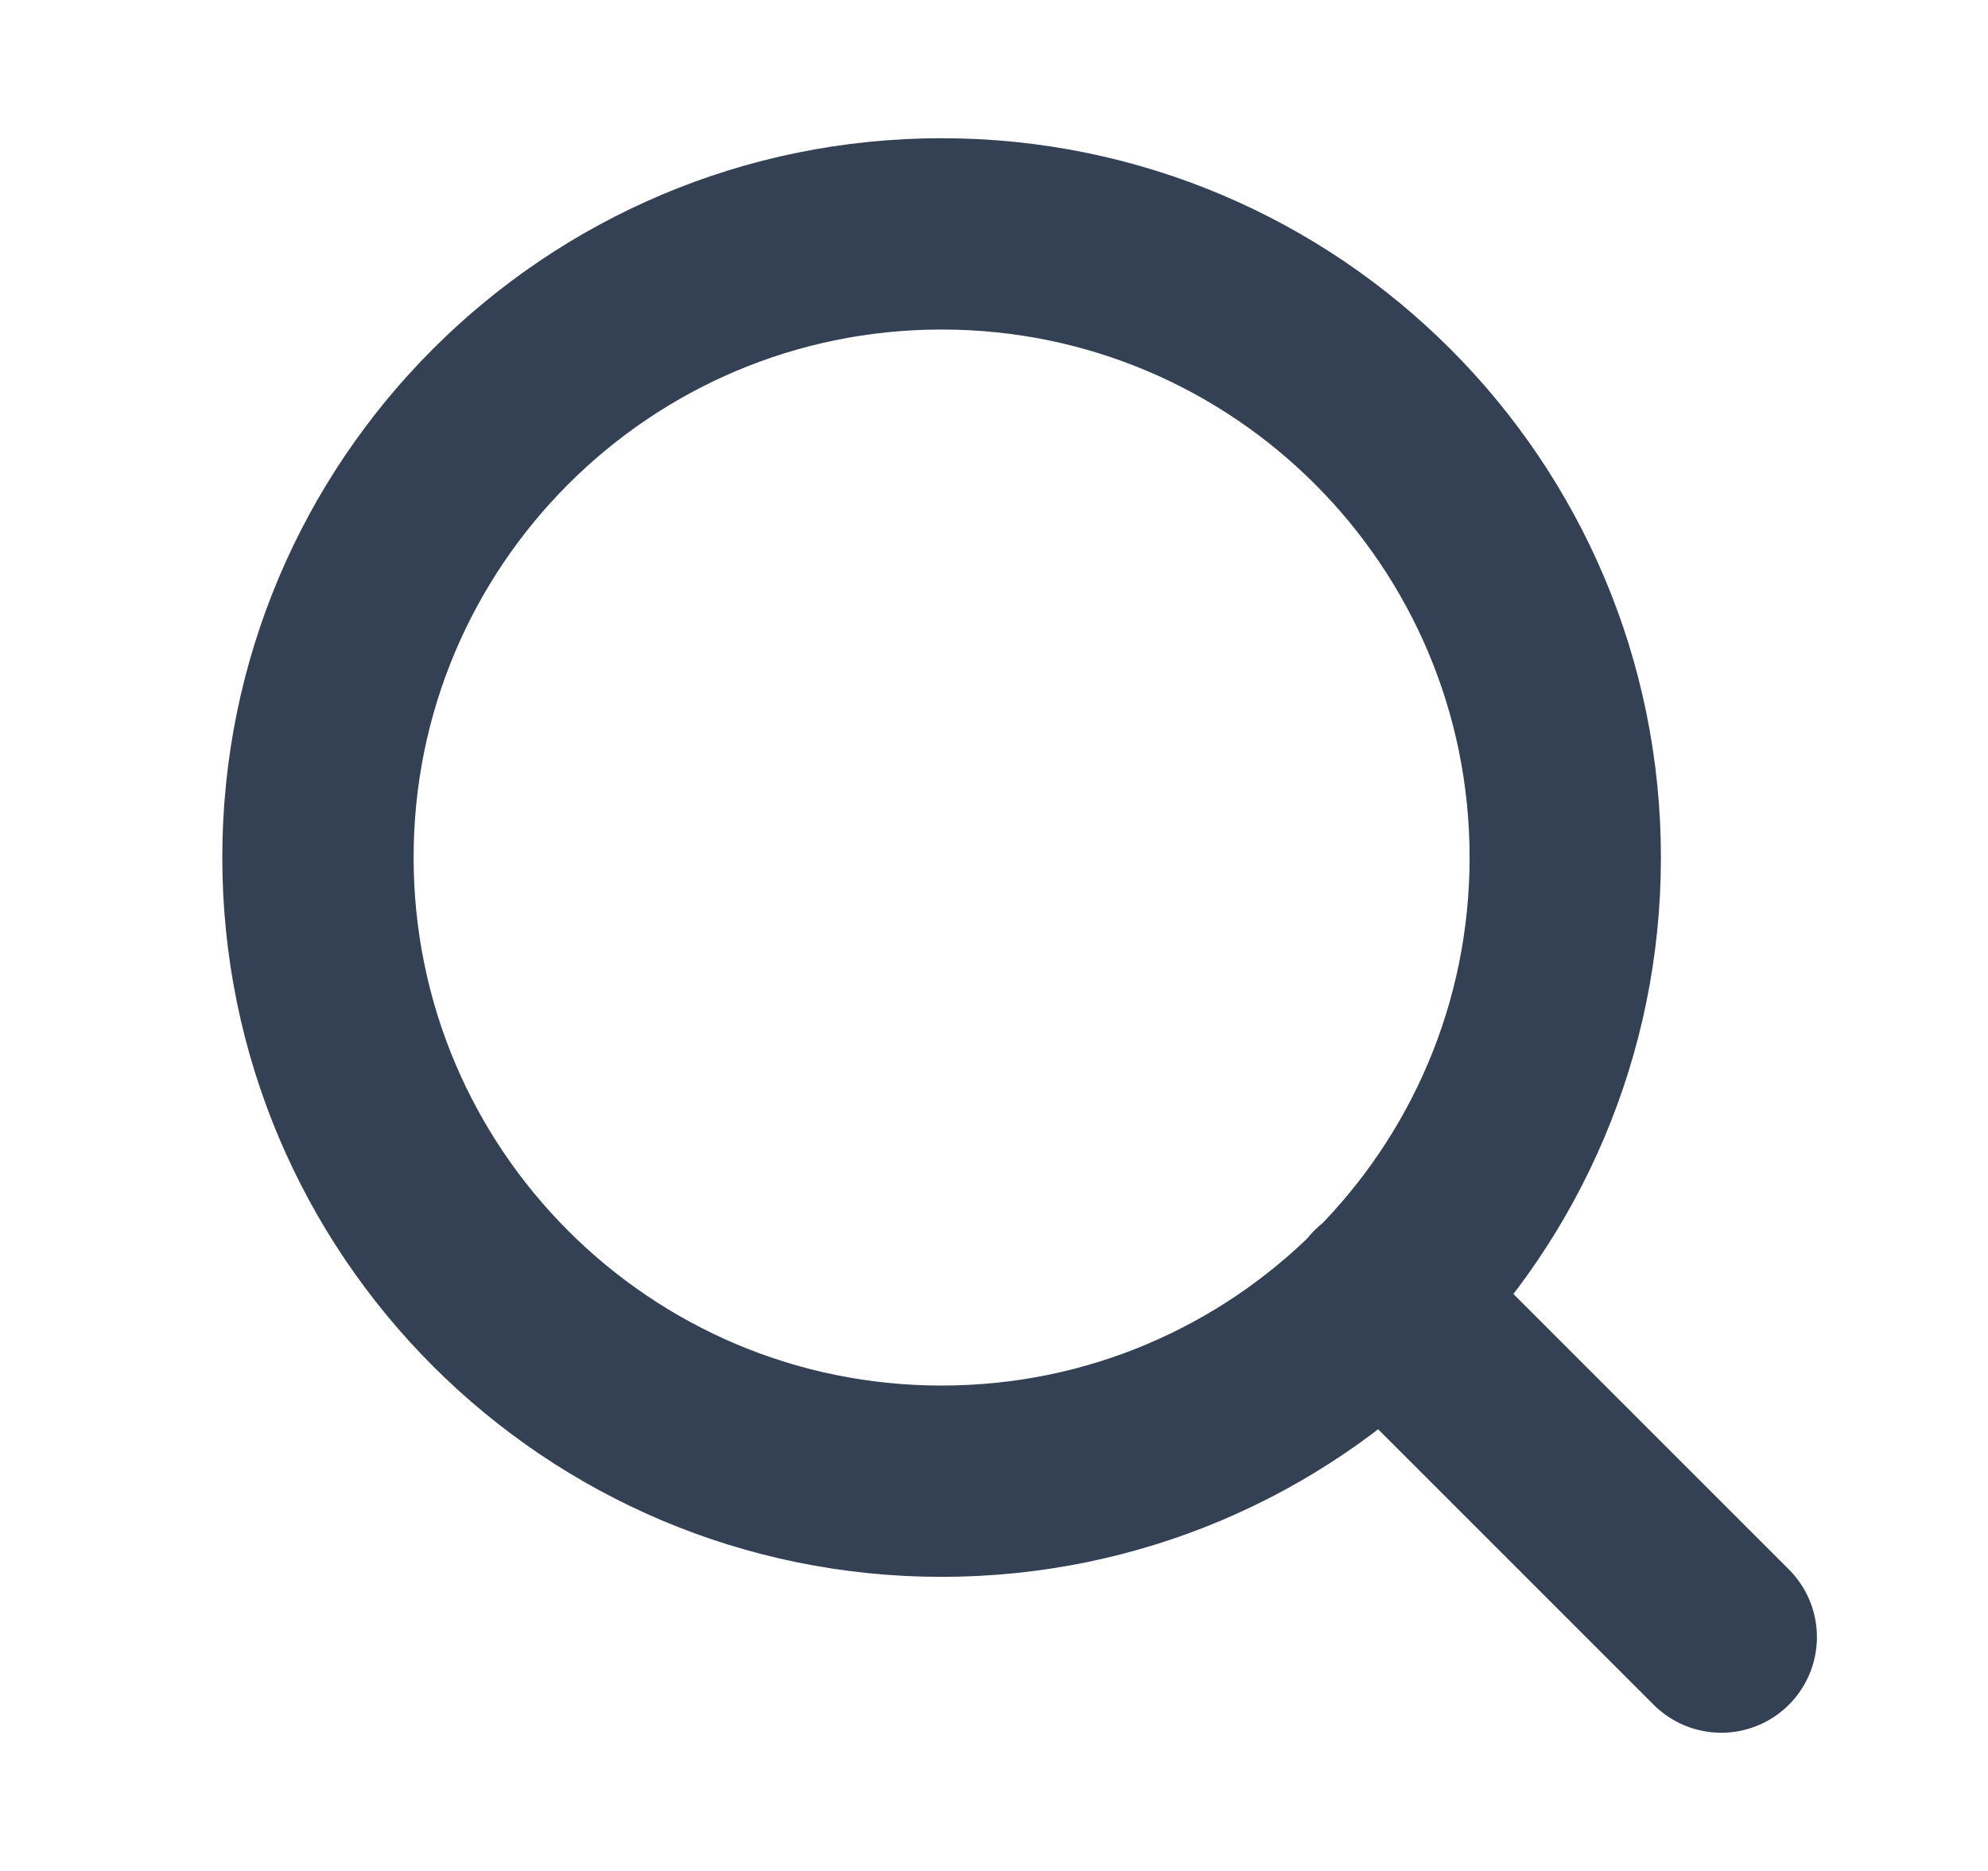
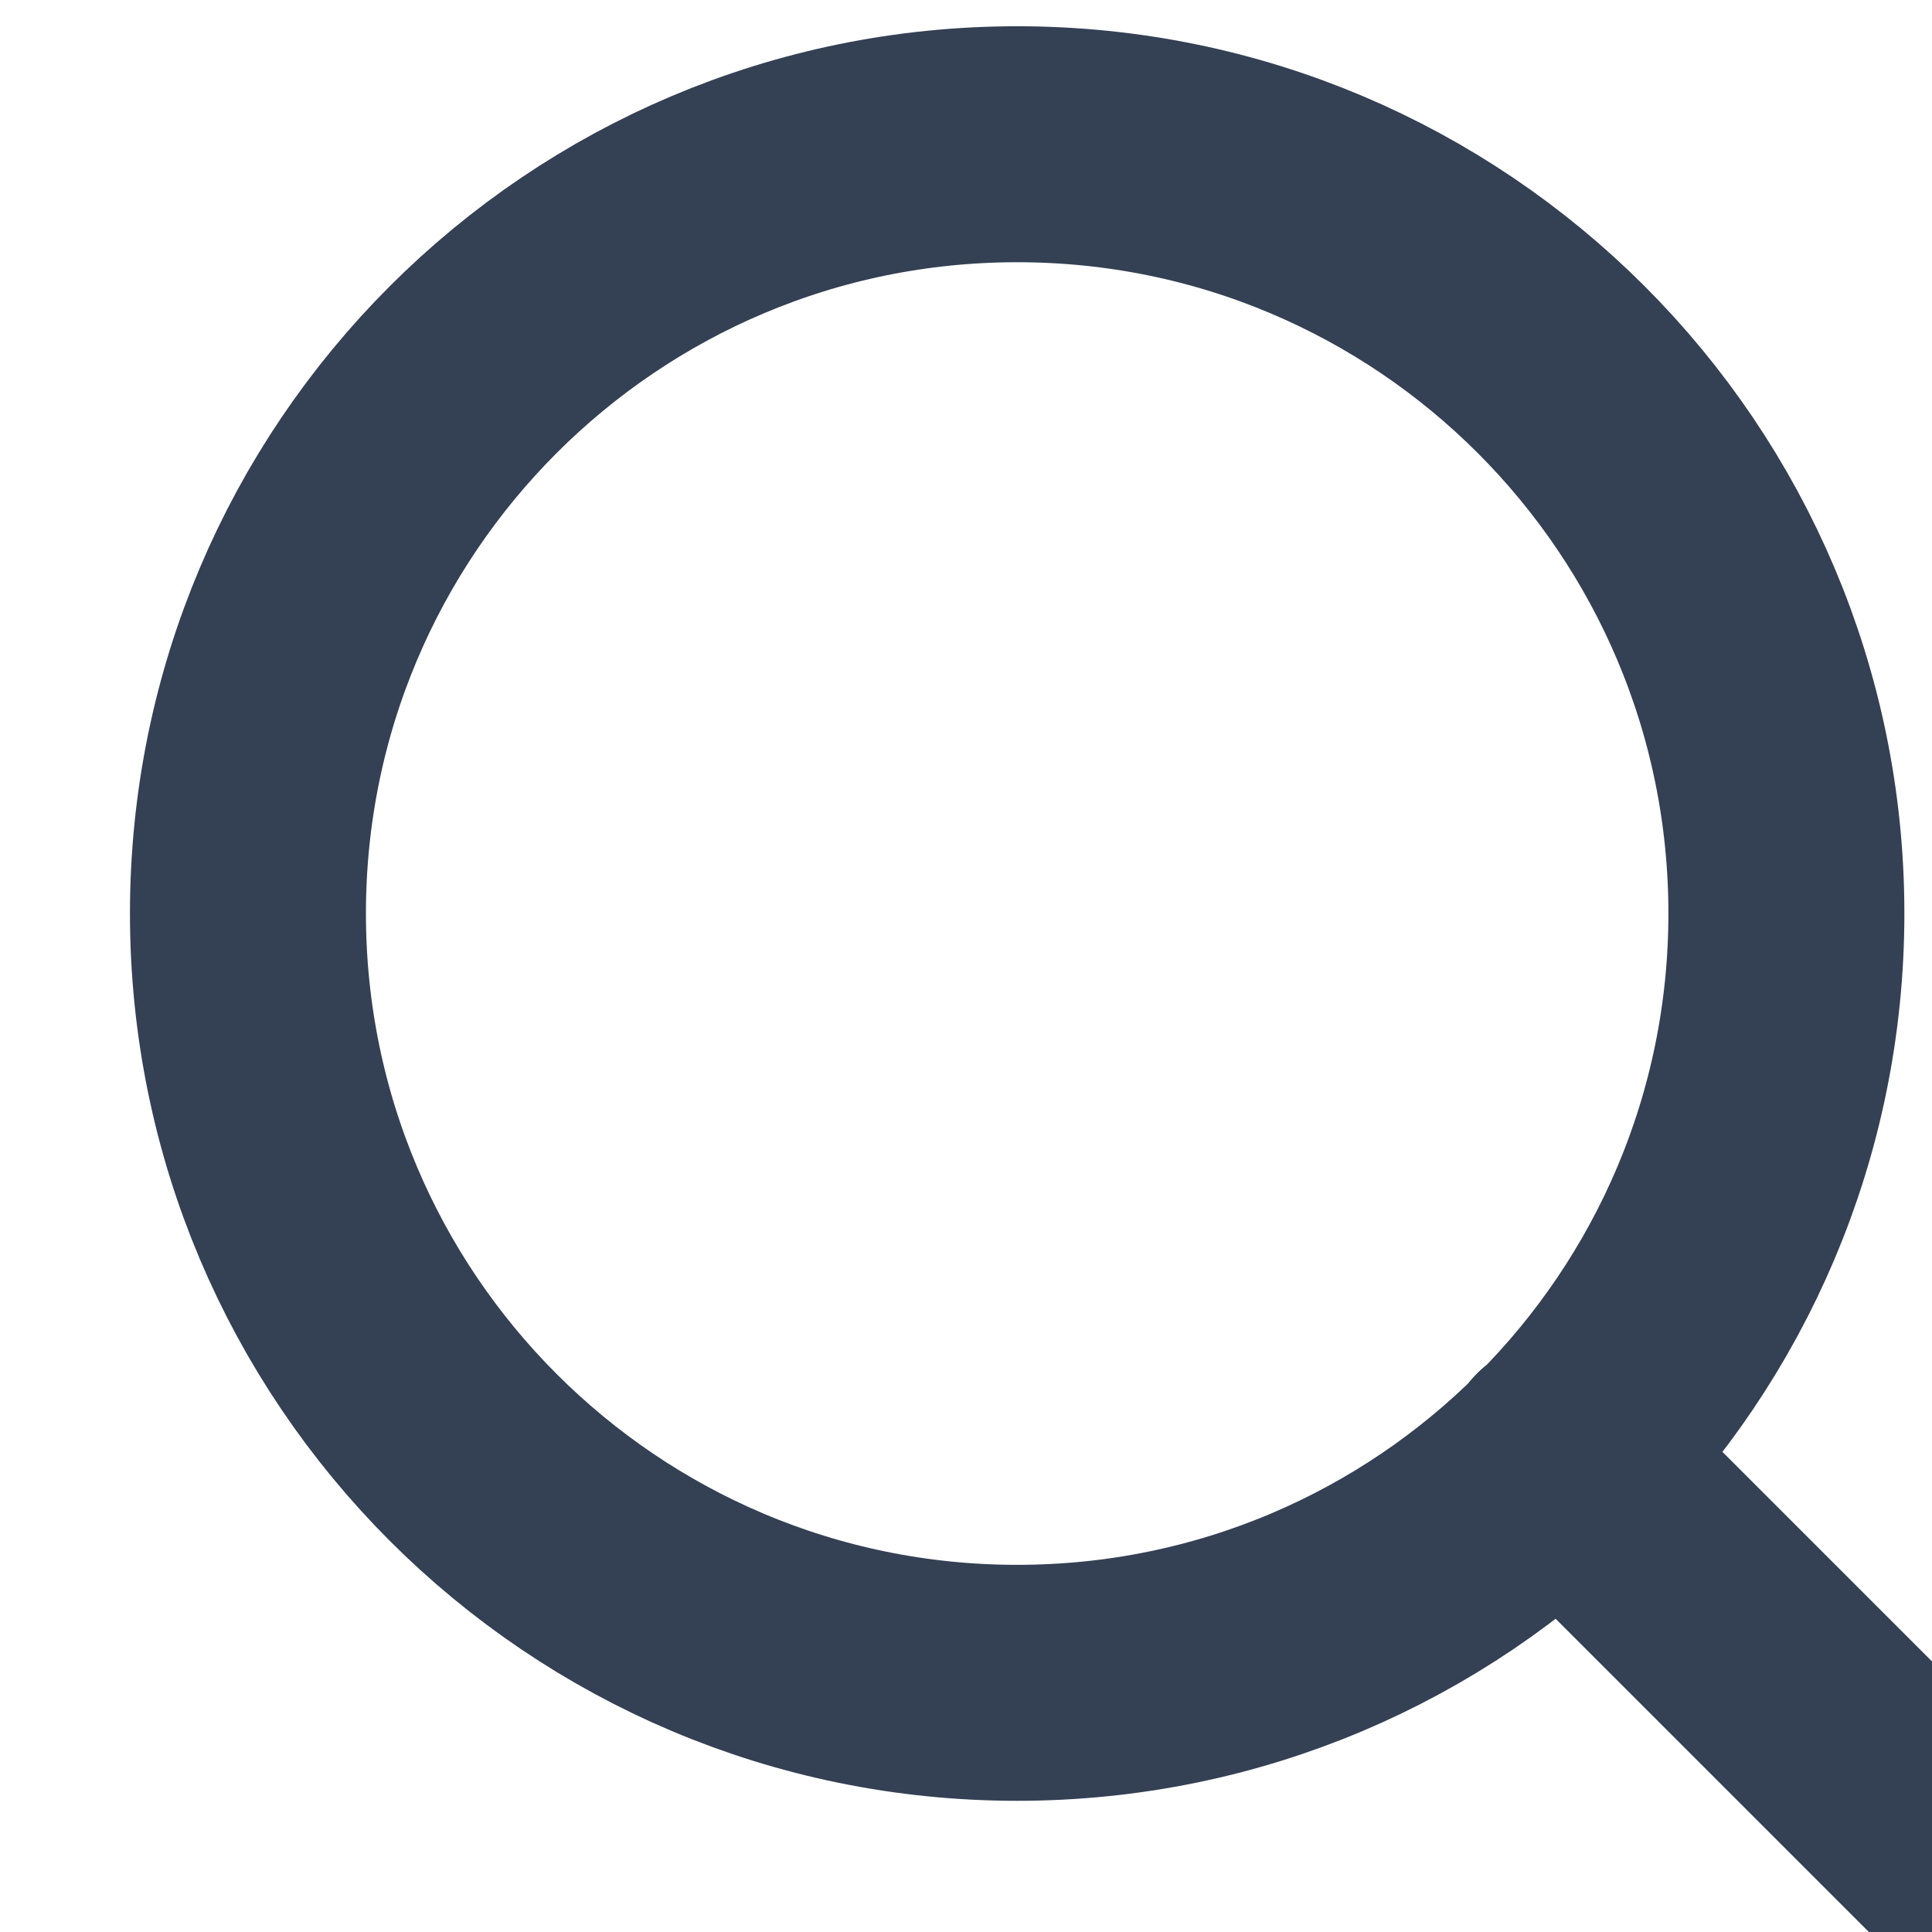
- <svg xmlns="http://www.w3.org/2000/svg" width="17" height="16" viewBox="0 0 17 16" fill="none">
-   <path d="M14.719 14L11.819 11.1M13.385 7.333C13.385 10.279 10.998 12.667 8.052 12.667C5.107 12.667 2.719 10.279 2.719 7.333C2.719 4.388 5.107 2 8.052 2C10.998 2 13.385 4.388 13.385 7.333Z" stroke="#344054" stroke-width="1.636" stroke-linecap="round" stroke-linejoin="round" />
+ <svg xmlns="http://www.w3.org/2000/svg" fill="none">
+   <path d="M13.719 13L10.819 10.1M12.385 6.333C12.385 9.279 9.998 11.667 7.052 11.667C4.107 11.667 1.719 9.279 1.719 6.333C1.719 3.388 4.107 1 7.052 1C9.998 1 12.385 3.388 12.385 6.333Z" stroke="#344054" stroke-width="1.636" stroke-linecap="round" stroke-linejoin="round" />
</svg>
